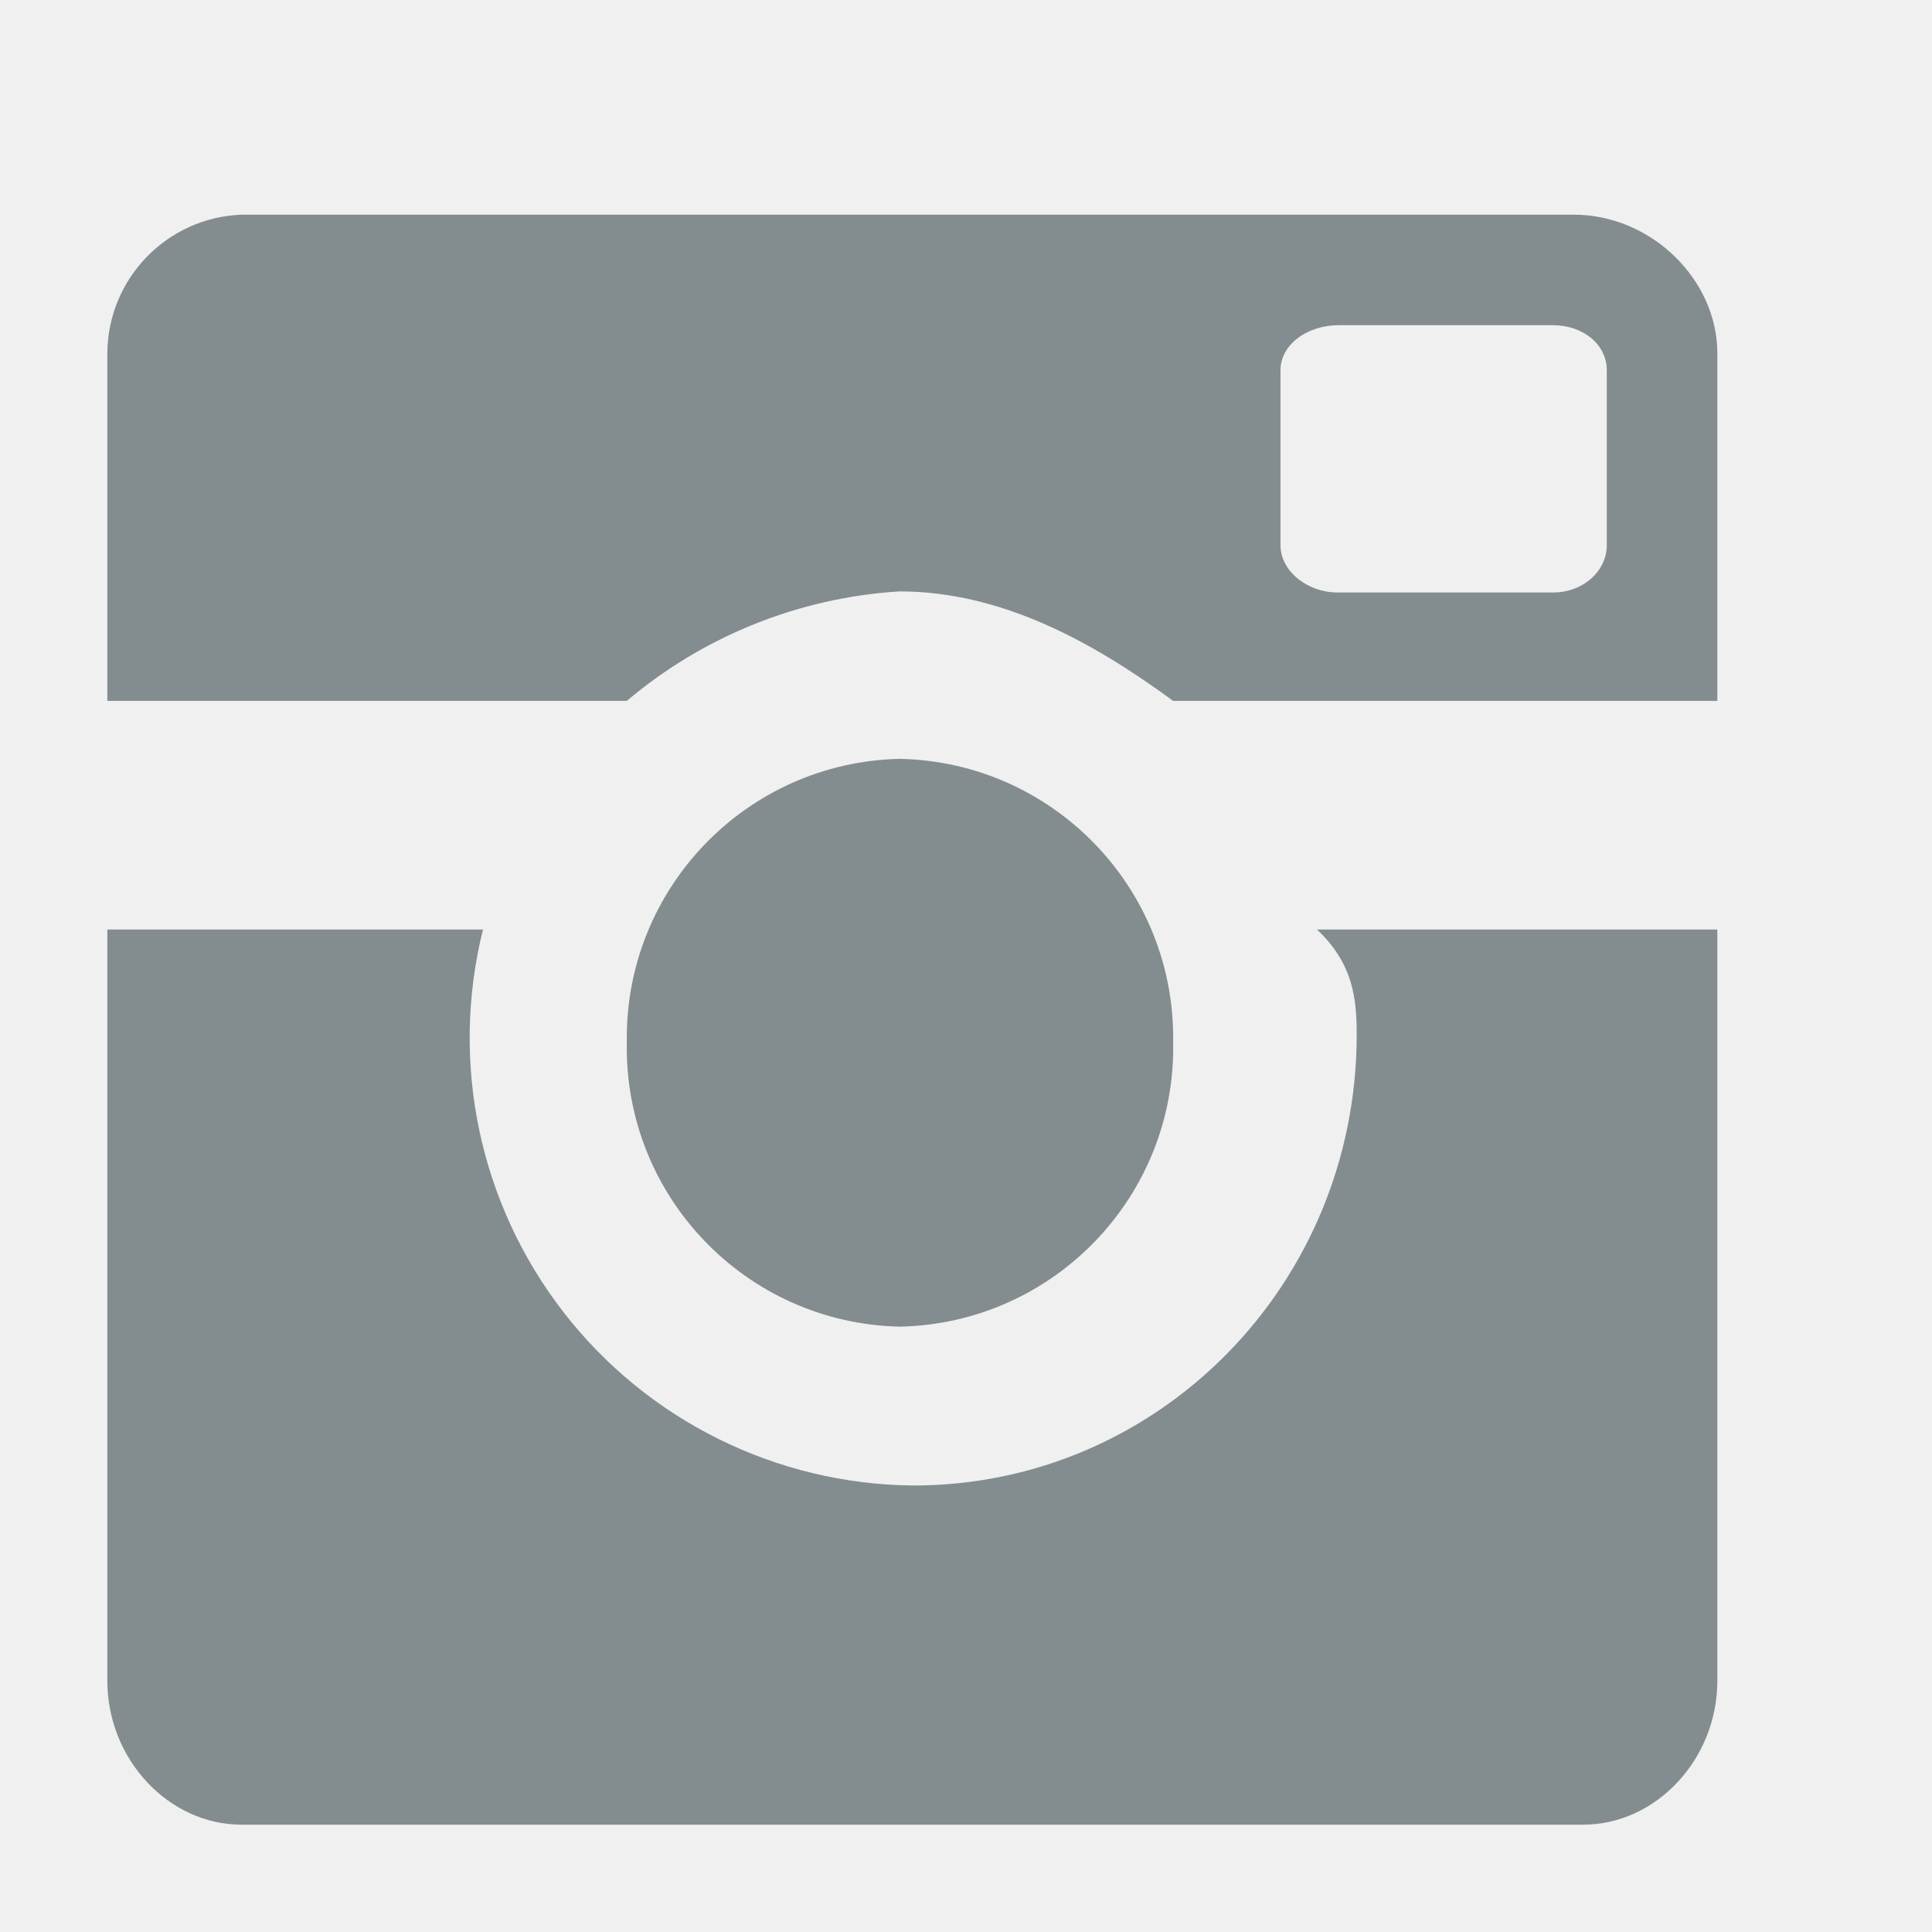
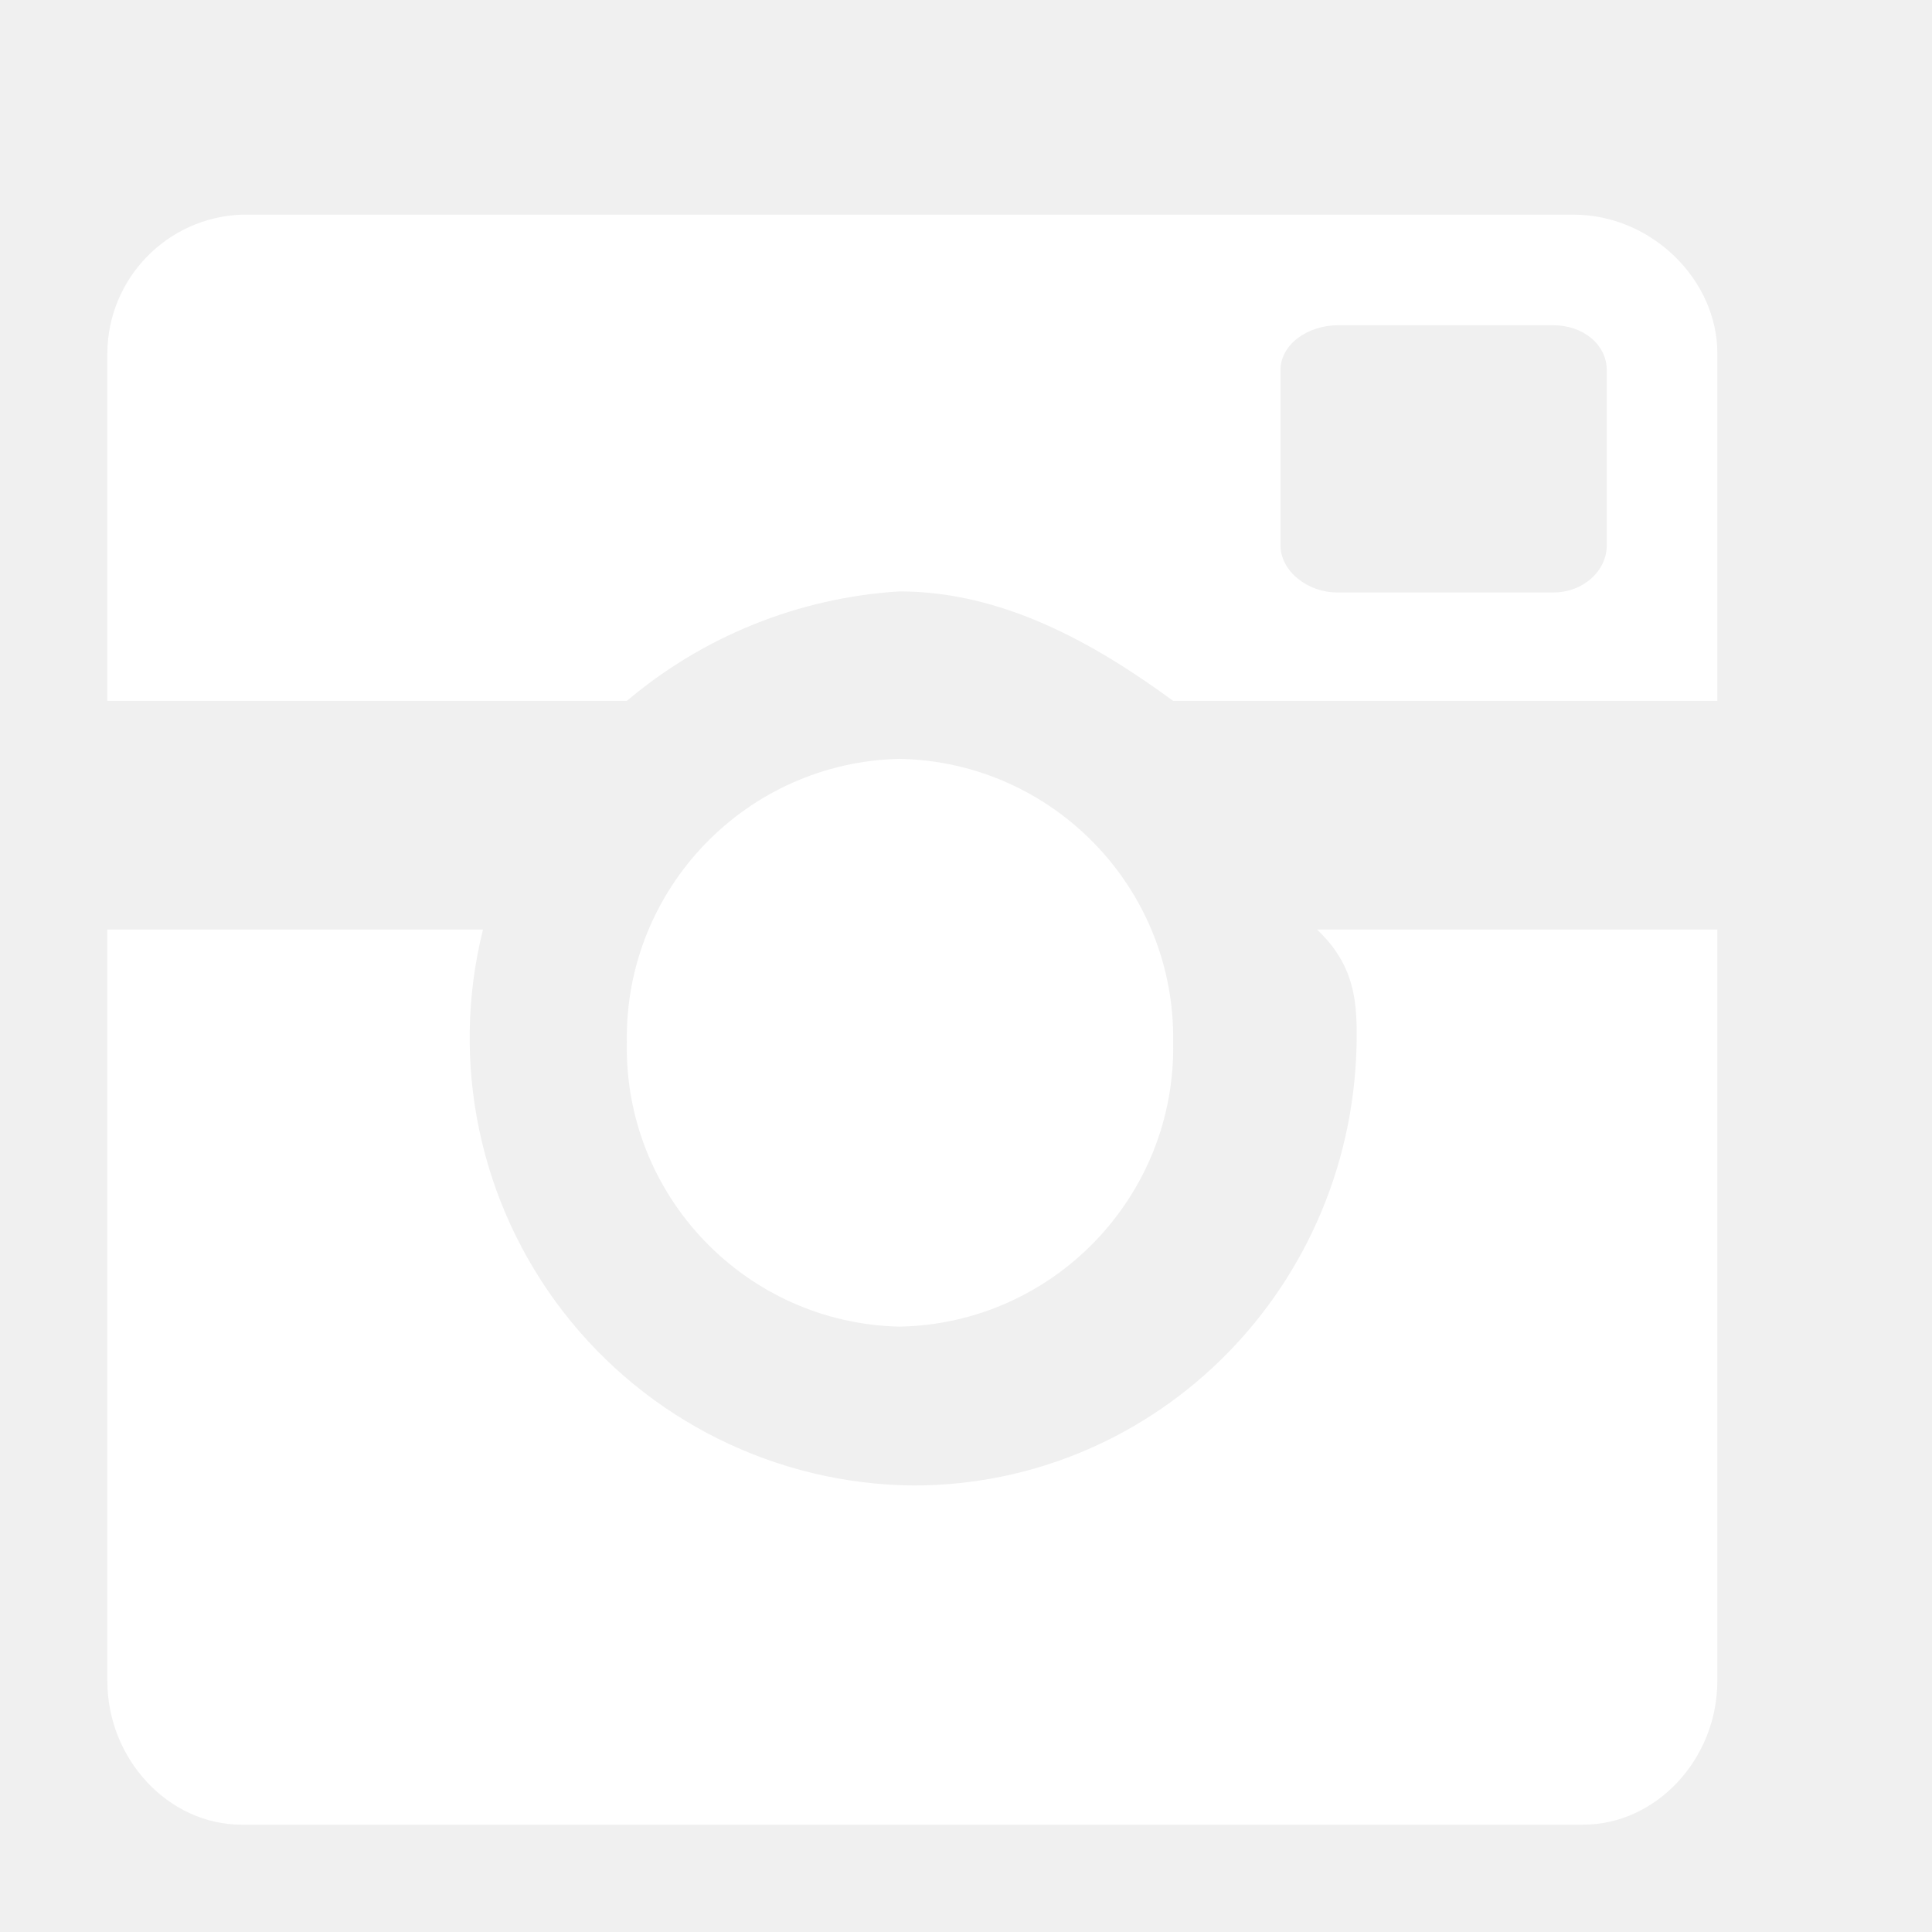
<svg xmlns="http://www.w3.org/2000/svg" width="18" height="18" viewBox="0 0 18 18">
-   <path id="yuuea" transform="translate(-641 -1692)" fill="#838d8f" d="M643.25 1694a1.3 1.3 0 0 0-1.25 1.29v3.24h4.84a4.35 4.35 0 0 1 2.54-1.02c.95 0 1.8.47 2.55 1.02H657v-3.24c0-.68-.61-1.29-1.34-1.29zm12.21 3.52h-2c-.28 0-.53-.2-.53-.44v-1.63c0-.24.25-.42.54-.42h2c.28 0 .5.18.5.42v1.63c0 .24-.22.44-.5.44zm-3.53 4.19a2.6 2.6 0 0 0-2.55-2.64 2.6 2.6 0 0 0-2.54 2.64 2.6 2.6 0 0 0 2.54 2.65 2.6 2.6 0 0 0 2.55-2.65zm1.71-.07c0 2.33-1.85 4.2-4.13 4.2a4.17 4.17 0 0 1-4.01-5.18H642v7c0 .73.57 1.34 1.25 1.34h12.5c.68 0 1.25-.61 1.25-1.34v-7h-3.73c.34.32.37.65.37.98z" />
+   <path id="yuuea" transform="translate(-641 -1692)" fill="#fff" d="M643.25 1694a1.3 1.3 0 0 0-1.25 1.29v3.24h4.84a4.35 4.35 0 0 1 2.54-1.02c.95 0 1.8.47 2.55 1.02H657v-3.24c0-.68-.61-1.29-1.34-1.29zm12.21 3.52h-2c-.28 0-.53-.2-.53-.44v-1.63c0-.24.25-.42.54-.42h2c.28 0 .5.18.5.42v1.63c0 .24-.22.44-.5.44zm-3.53 4.19a2.6 2.6 0 0 0-2.55-2.64 2.6 2.6 0 0 0-2.54 2.64 2.6 2.6 0 0 0 2.54 2.65 2.6 2.6 0 0 0 2.55-2.65zm1.71-.07c0 2.33-1.85 4.2-4.13 4.2a4.17 4.17 0 0 1-4.01-5.18H642v7c0 .73.57 1.34 1.25 1.34h12.5c.68 0 1.25-.61 1.25-1.34v-7h-3.73c.34.32.37.65.37.98z" />
</svg>
